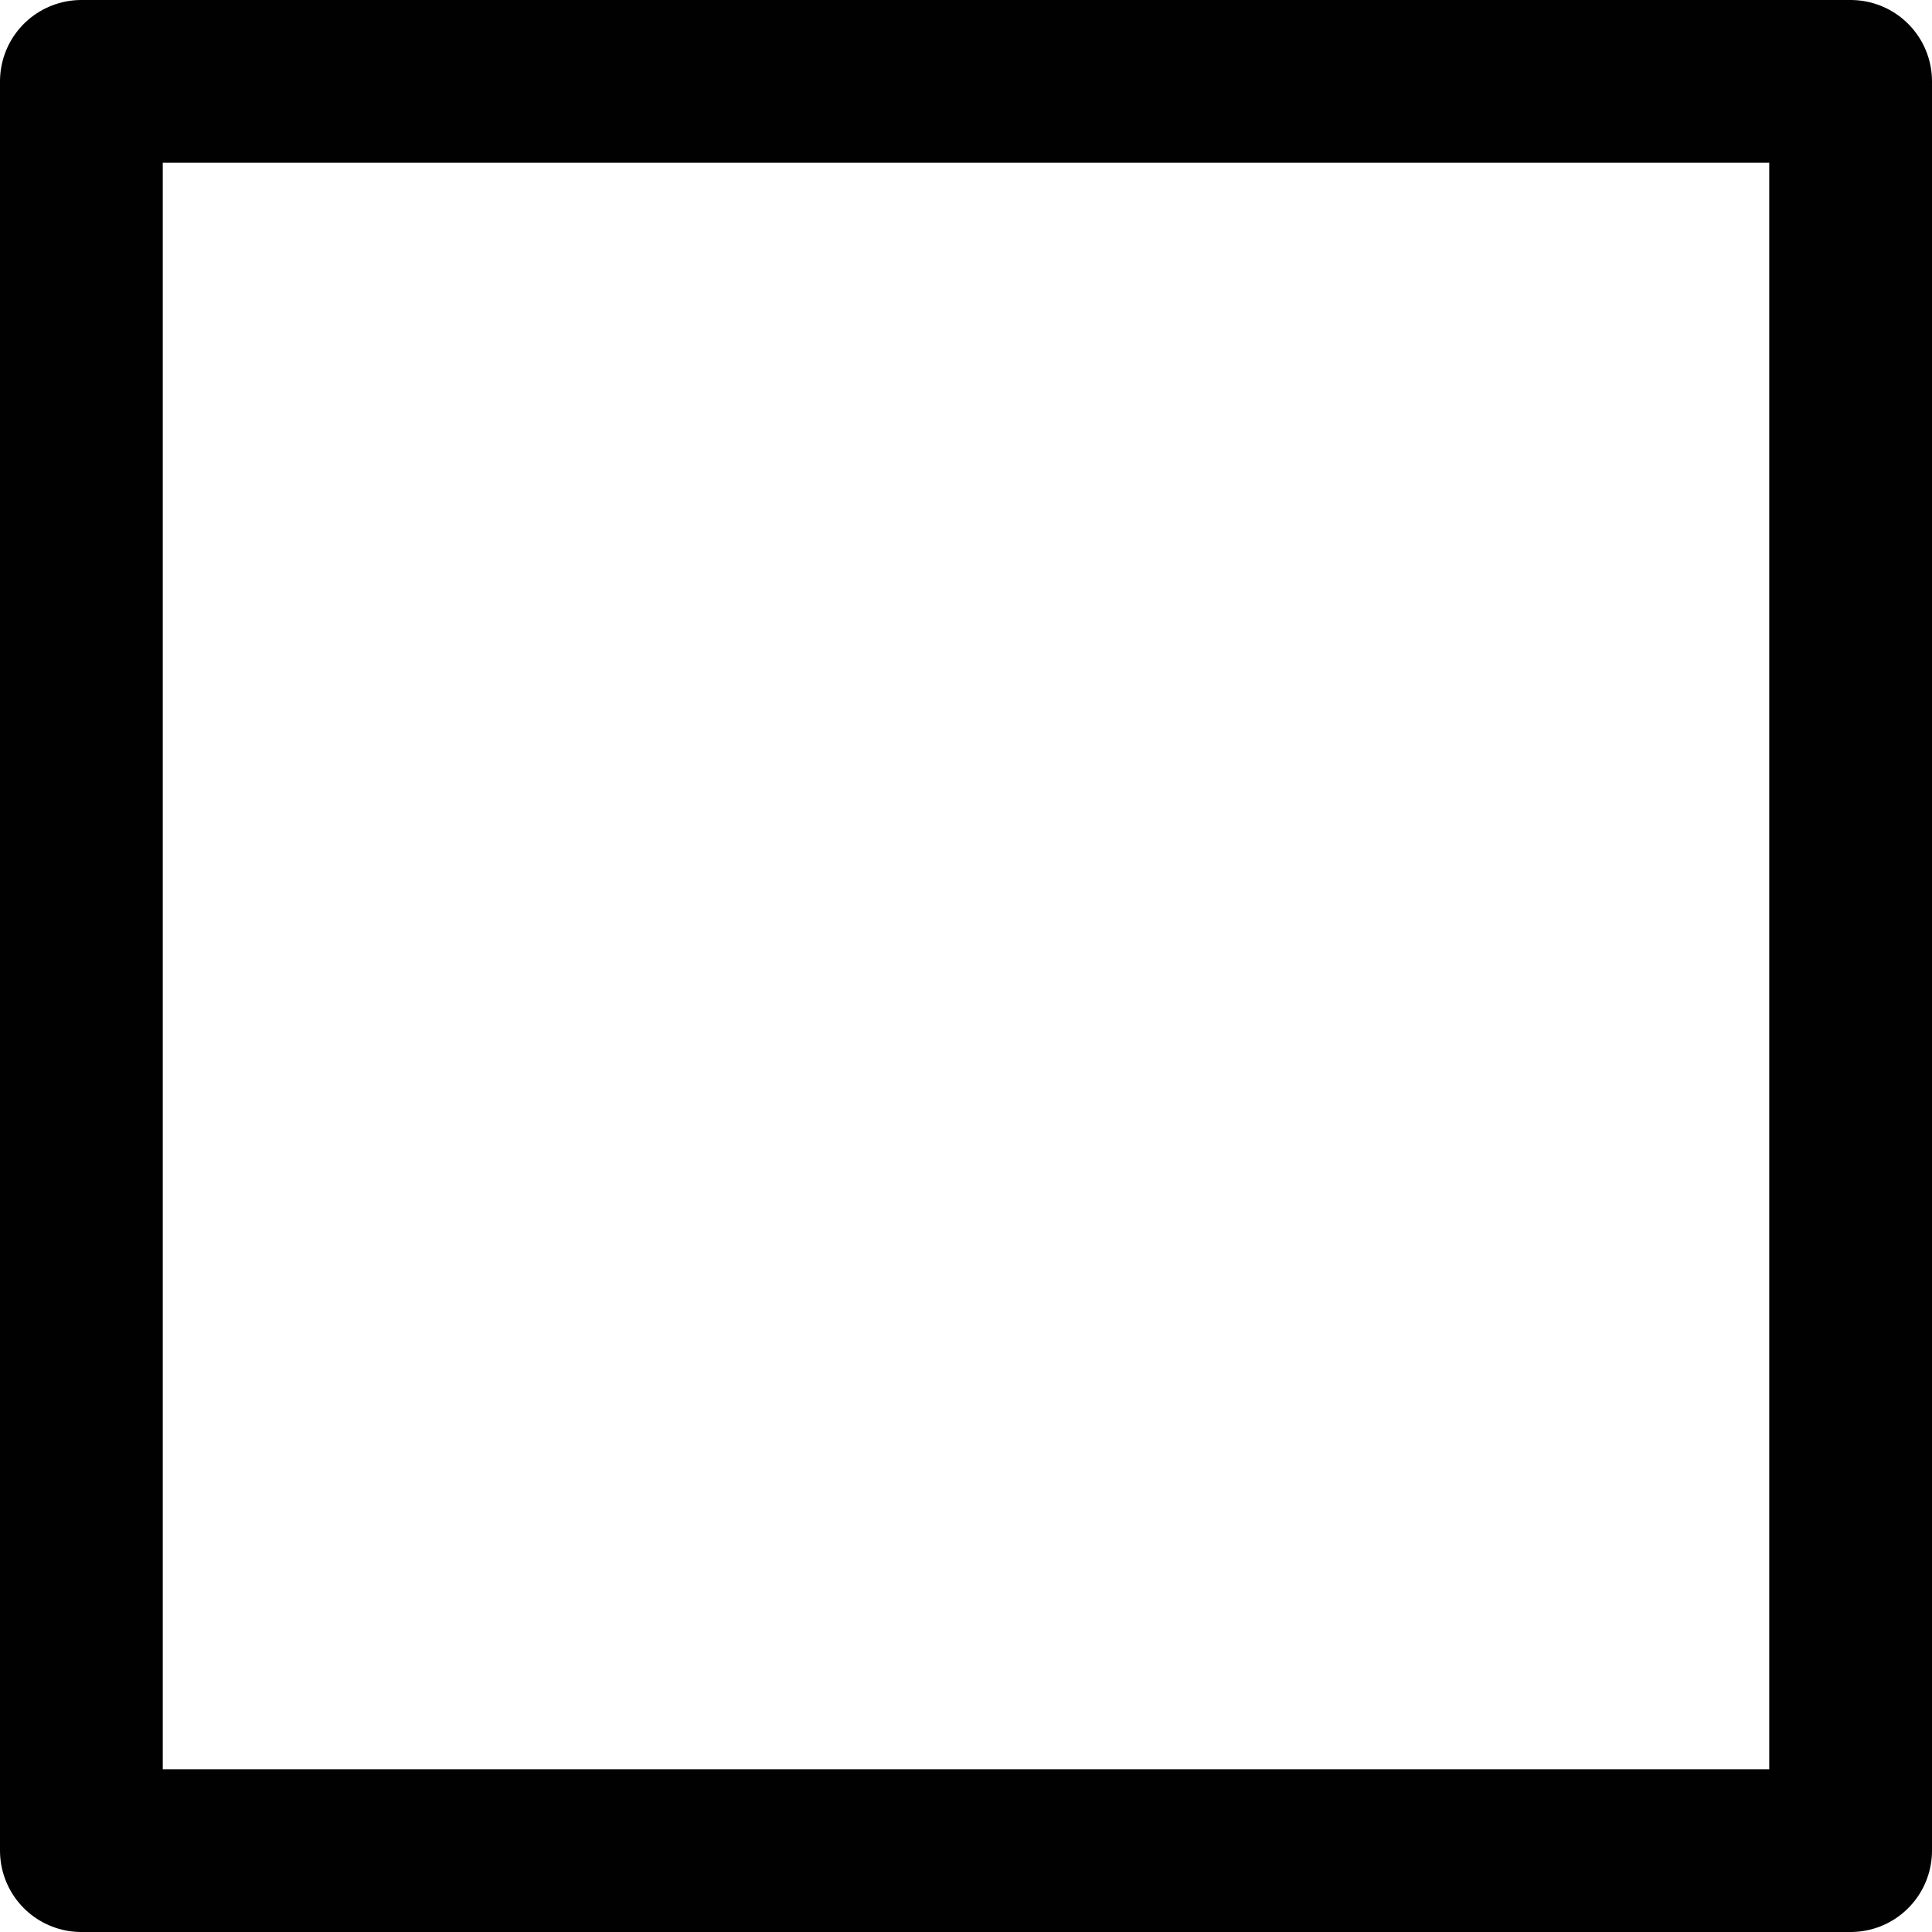
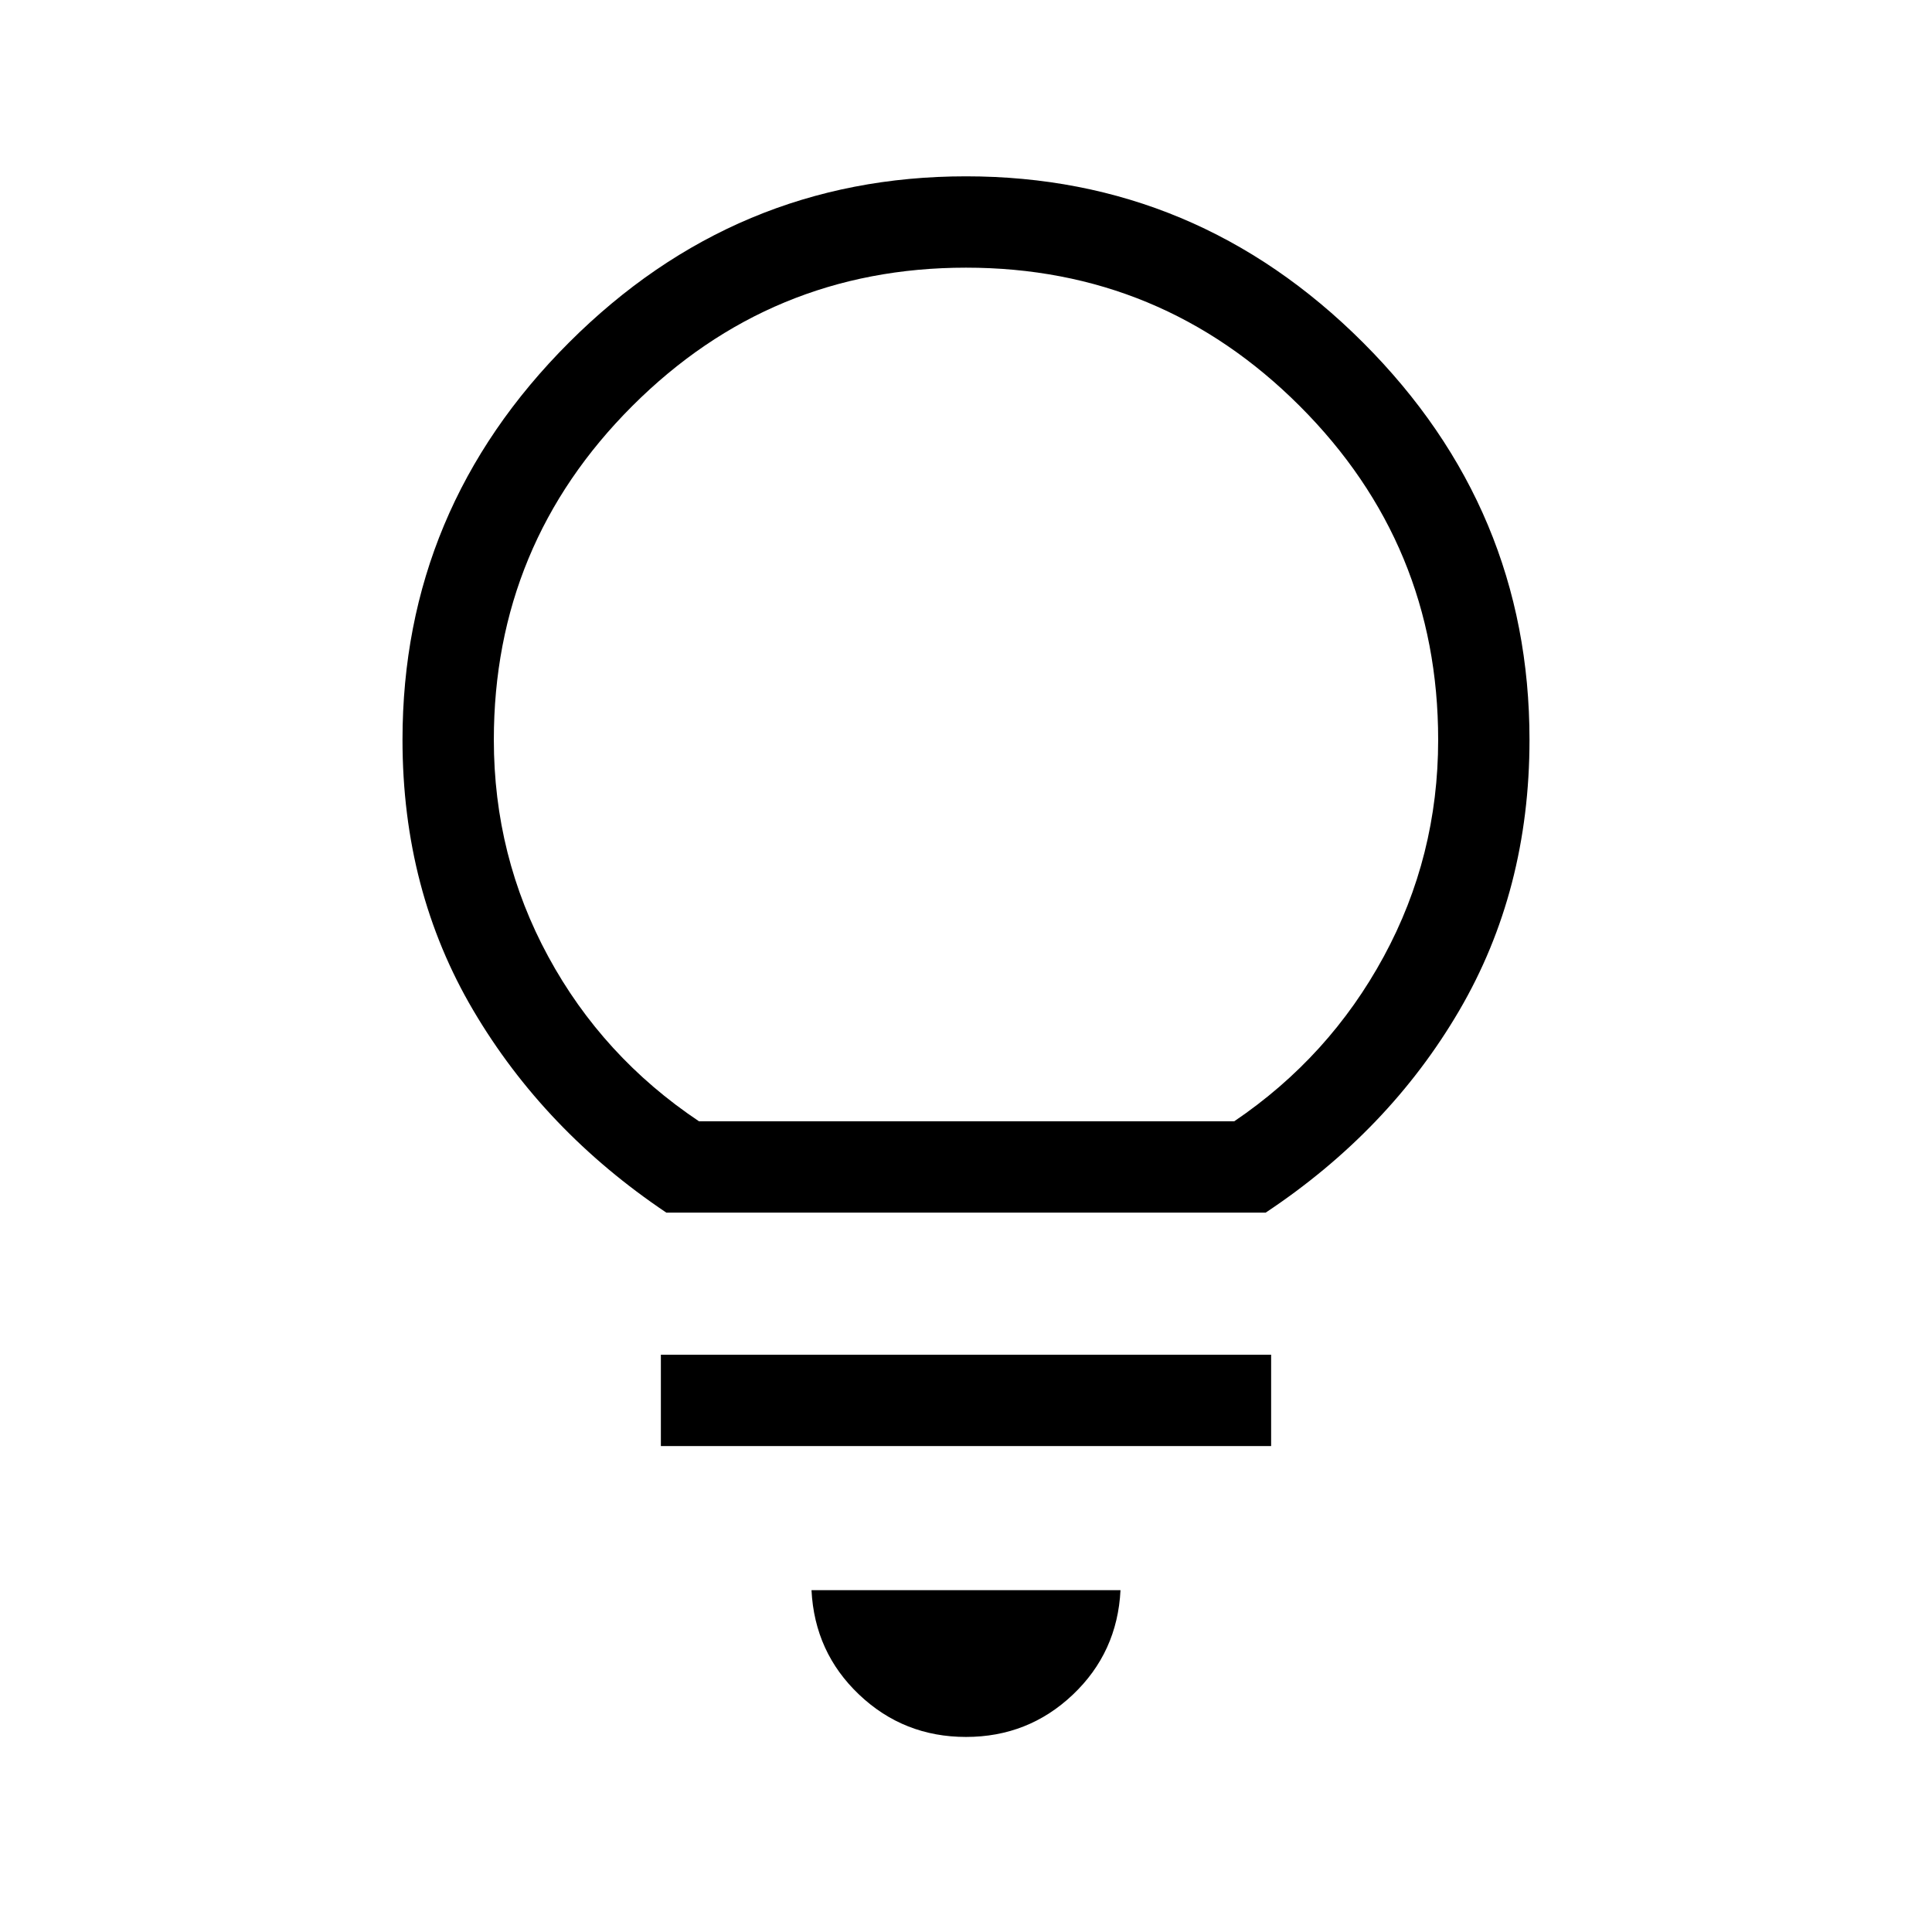
- <svg xmlns="http://www.w3.org/2000/svg" viewBox="0 0 11.87 11.87" version="1.1" id="svg1">
-   <defs id="defs1">
-     <style id="style1">.cls-1{fill:none;stroke:#010101;stroke-linecap:round;stroke-linejoin:round;}</style>
-   </defs>
-   <g id="Ebene_2" data-name="Ebene 2">
-     <g id="Ebene_1-2" data-name="Ebene 1">
-       <rect class="cls-1" x="0.5" y="0.5" width="10.87" height="10.87" id="rect1" />
-     </g>
-   </g>
+ <svg xmlns="http://www.w3.org/2000/svg" height="48" viewBox="0 -960 960 960" width="48">
+   <path d="M480-96.924q-30.923 0-53.077-21-22.153-21-23.692-51.923h153.538q-1.539 30.923-23.692 51.923-22.154 21-53.077 21ZM328.385-241.463v-45.383h303.23v45.383h-303.23Zm2.693-116q-60.615-40.692-95.846-100.384t-35.231-134.537q0-114.692 82.654-197.345Q365.308-872.383 480-872.383t197.345 82.654q82.654 82.653 82.654 197.345 0 74.845-34.923 134.537-34.923 59.692-96.154 100.384H331.078Zm16.23-45.383h265.999q47.231-32 74.27-81.846 27.038-49.846 27.038-107.692 0-97.077-68.769-165.846T480-826.999q-97.077 0-165.846 68.769t-68.769 165.846q0 57.846 27.038 107.692 27.039 49.846 74.885 81.846Zm132.692 0Z" />
</svg>
